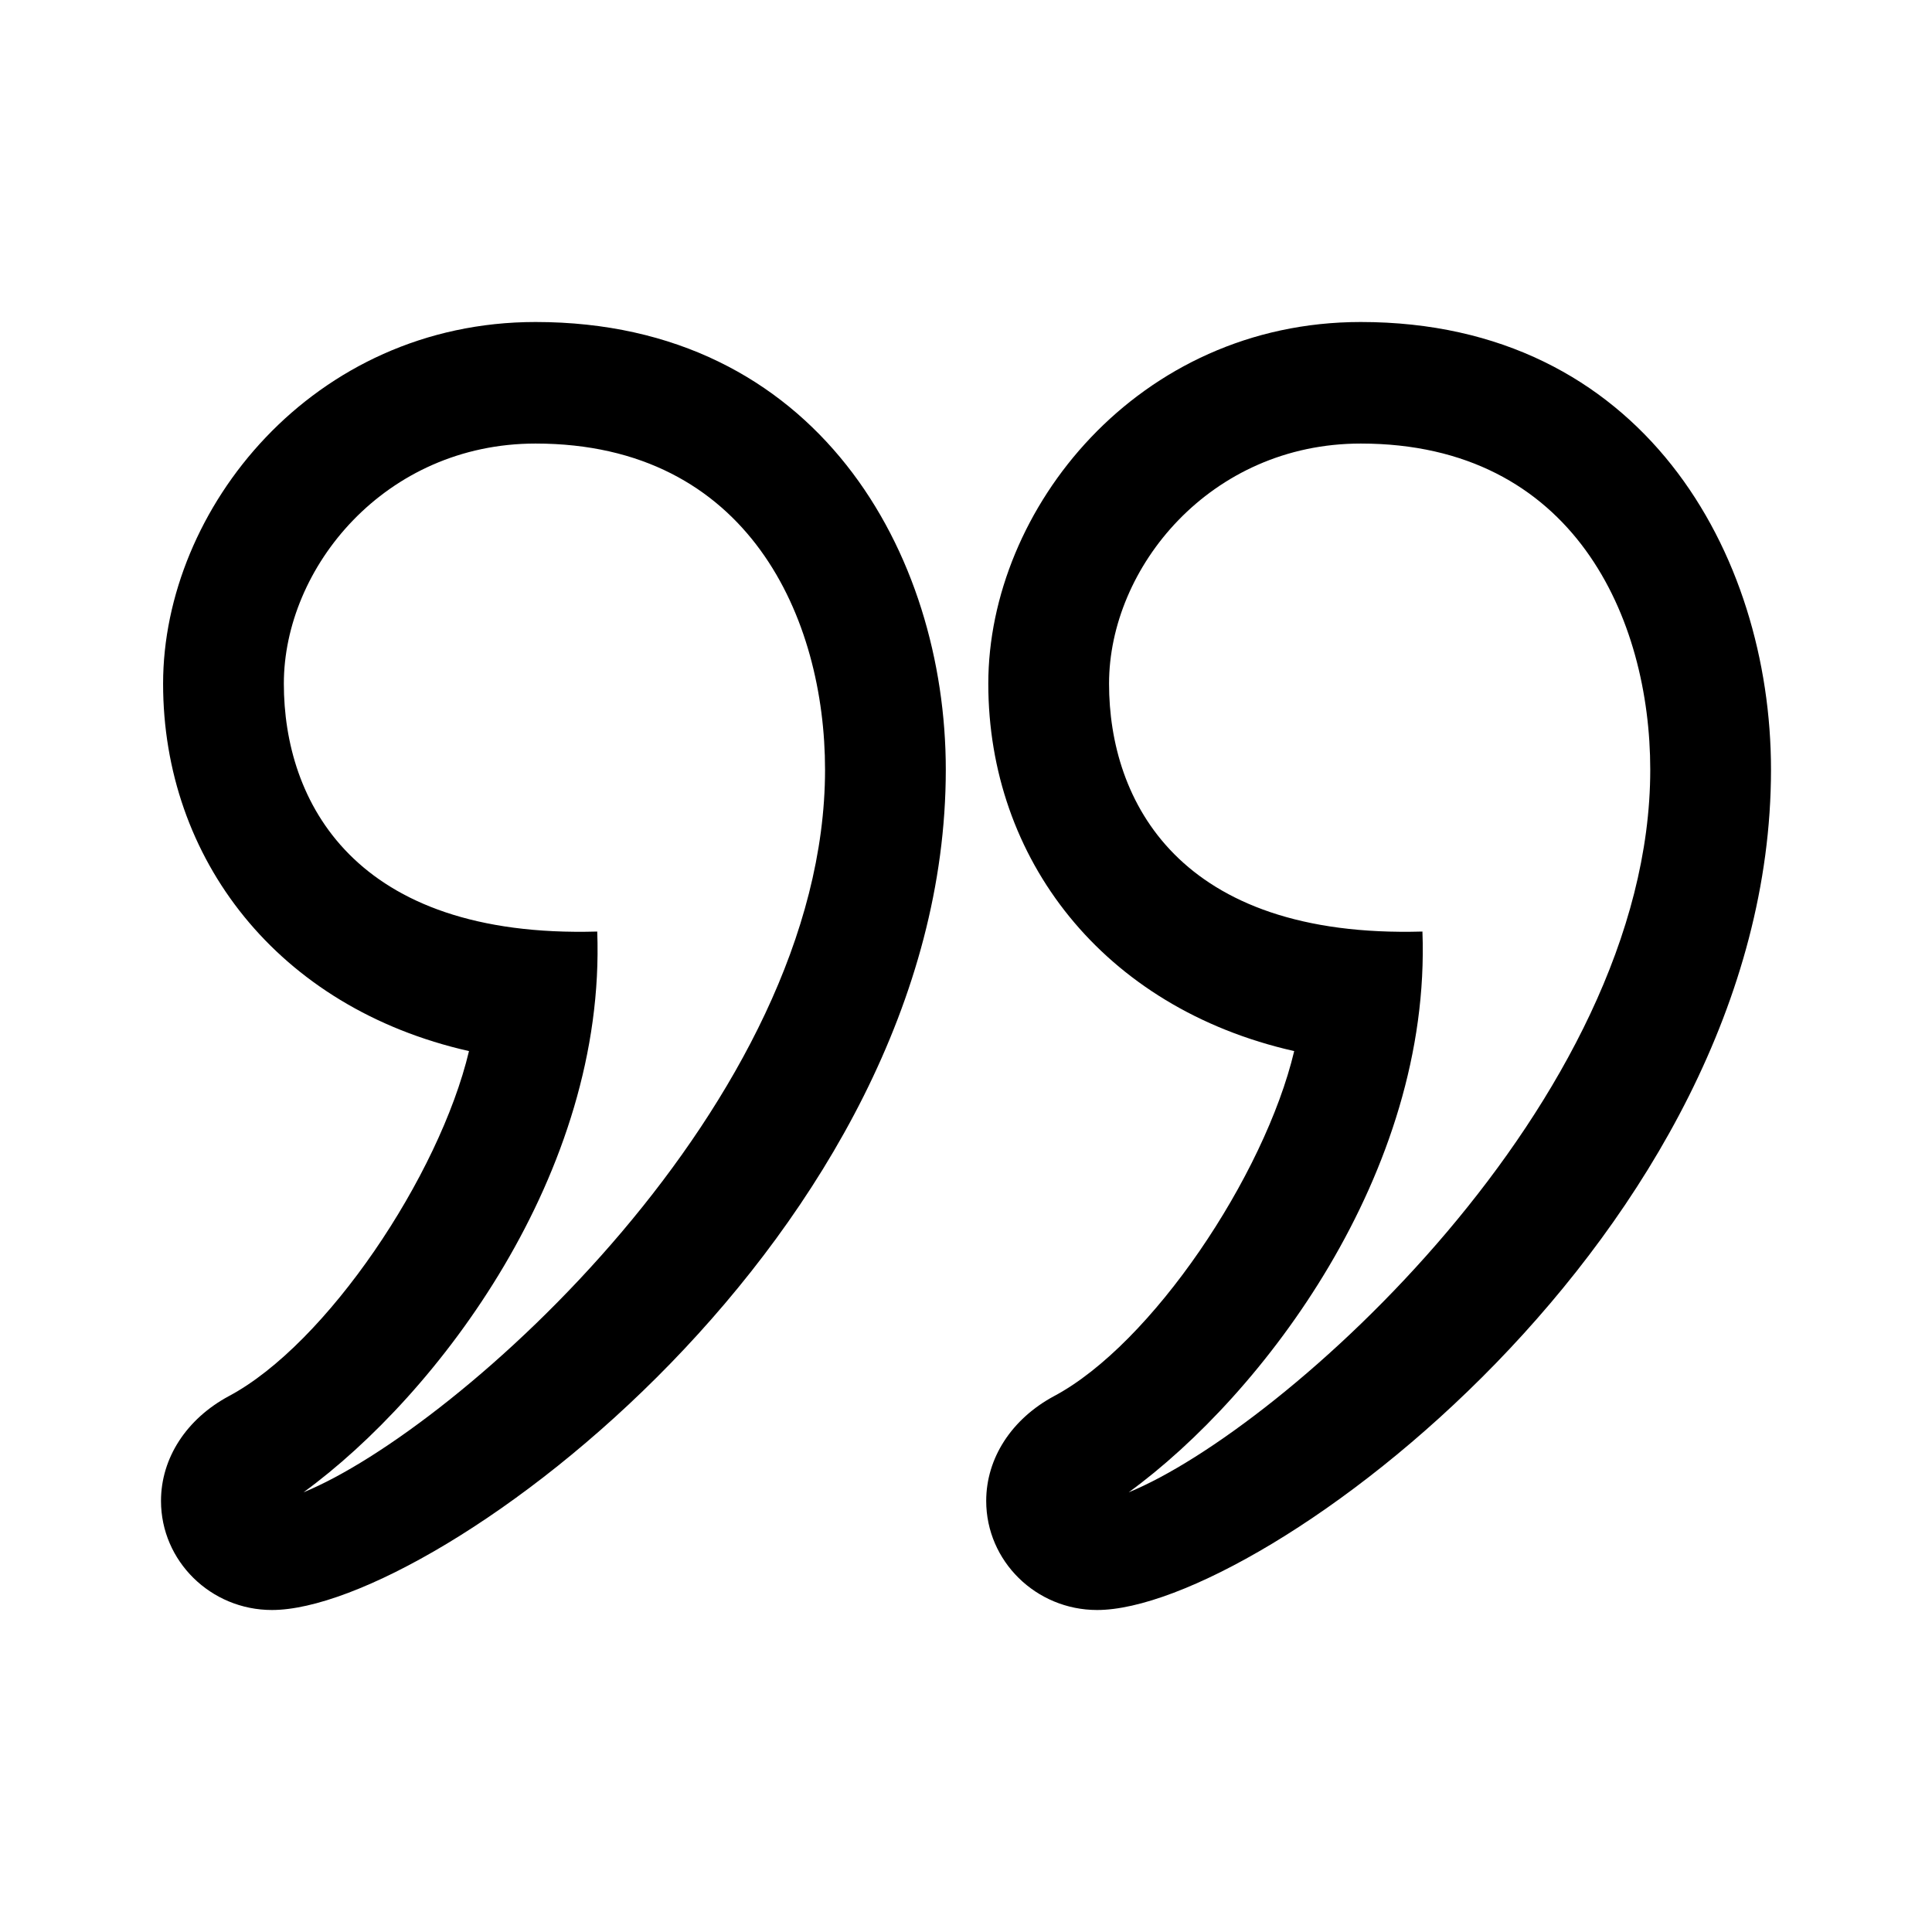
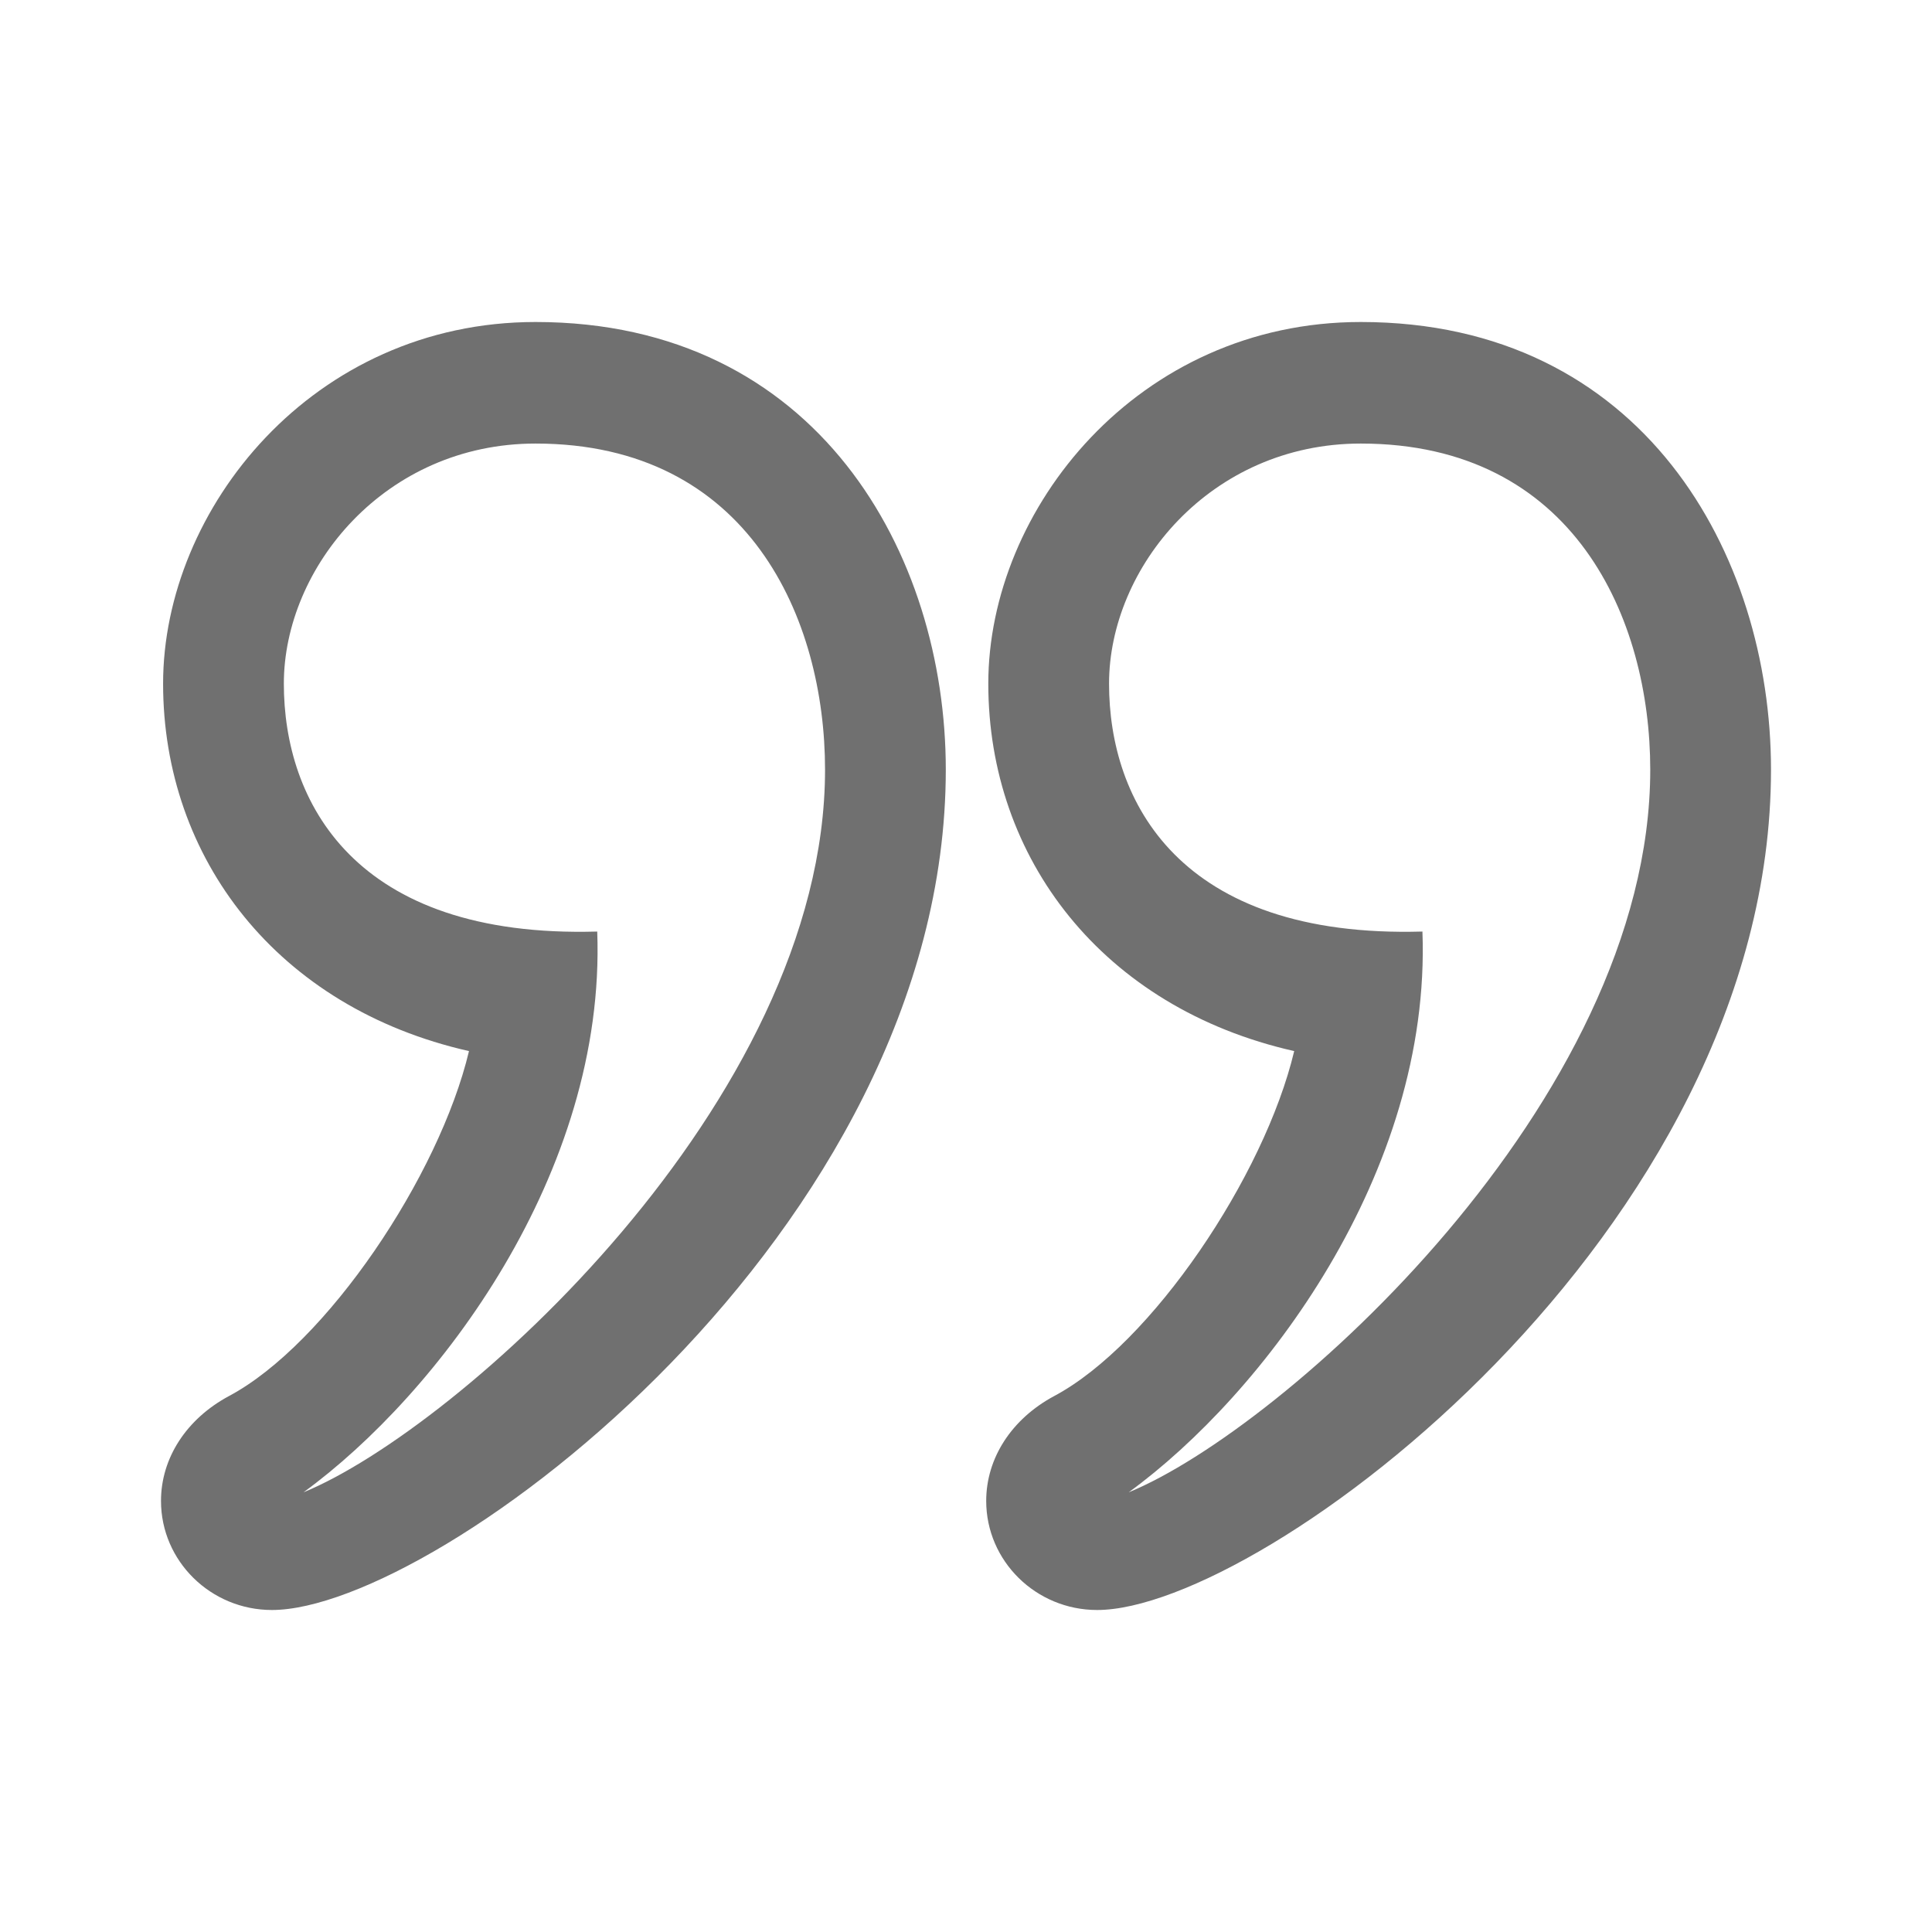
- <svg xmlns="http://www.w3.org/2000/svg" clip-rule="evenodd" fill-rule="evenodd" stroke-linejoin="round" stroke-miterlimit="2" viewBox="0 0 24 24">
+ <svg xmlns="http://www.w3.org/2000/svg" clip-rule="evenodd" width="24" height="24" fill="#707070" fill-rule="evenodd" stroke-linejoin="round" stroke-miterlimit="2" viewBox="0 0 24 24">
  <path d="m3.378 20c-.76 0-1.378-.608-1.378-1.355 0-.531.315-1.018.843-1.302 1.212-.645 2.614-2.735 2.983-4.286-2.38-.538-3.8-2.394-3.8-4.564 0-2.169 1.859-4.493 4.627-4.493 3.501 0 5.096 2.882 5.096 5.561 0 5.742-6.32 10.439-8.371 10.439zm10.251 0c-.76 0-1.378-.608-1.378-1.355 0-.531.315-1.018.843-1.302 1.212-.645 2.614-2.735 2.983-4.286-2.38-.538-3.8-2.394-3.8-4.564 0-2.169 1.859-4.493 4.627-4.493 3.501 0 5.096 2.882 5.096 5.561 0 5.742-6.32 10.439-8.371 10.439zm-6.21-8.428c.112 3-1.984 5.754-3.649 6.966 1.911-.782 6.479-4.857 6.479-8.977 0-1.869-.942-4.051-3.596-4.051-1.871 0-3.127 1.542-3.127 2.983 0 1.453.862 3.166 3.893 3.079zm10.251 0c.112 3-1.984 5.754-3.649 6.966 1.911-.782 6.479-4.857 6.479-8.977 0-1.869-.942-4.051-3.596-4.051-1.871 0-3.127 1.542-3.127 2.983 0 1.453.862 3.166 3.893 3.079z" fill-rule="nonzero" />
</svg>
